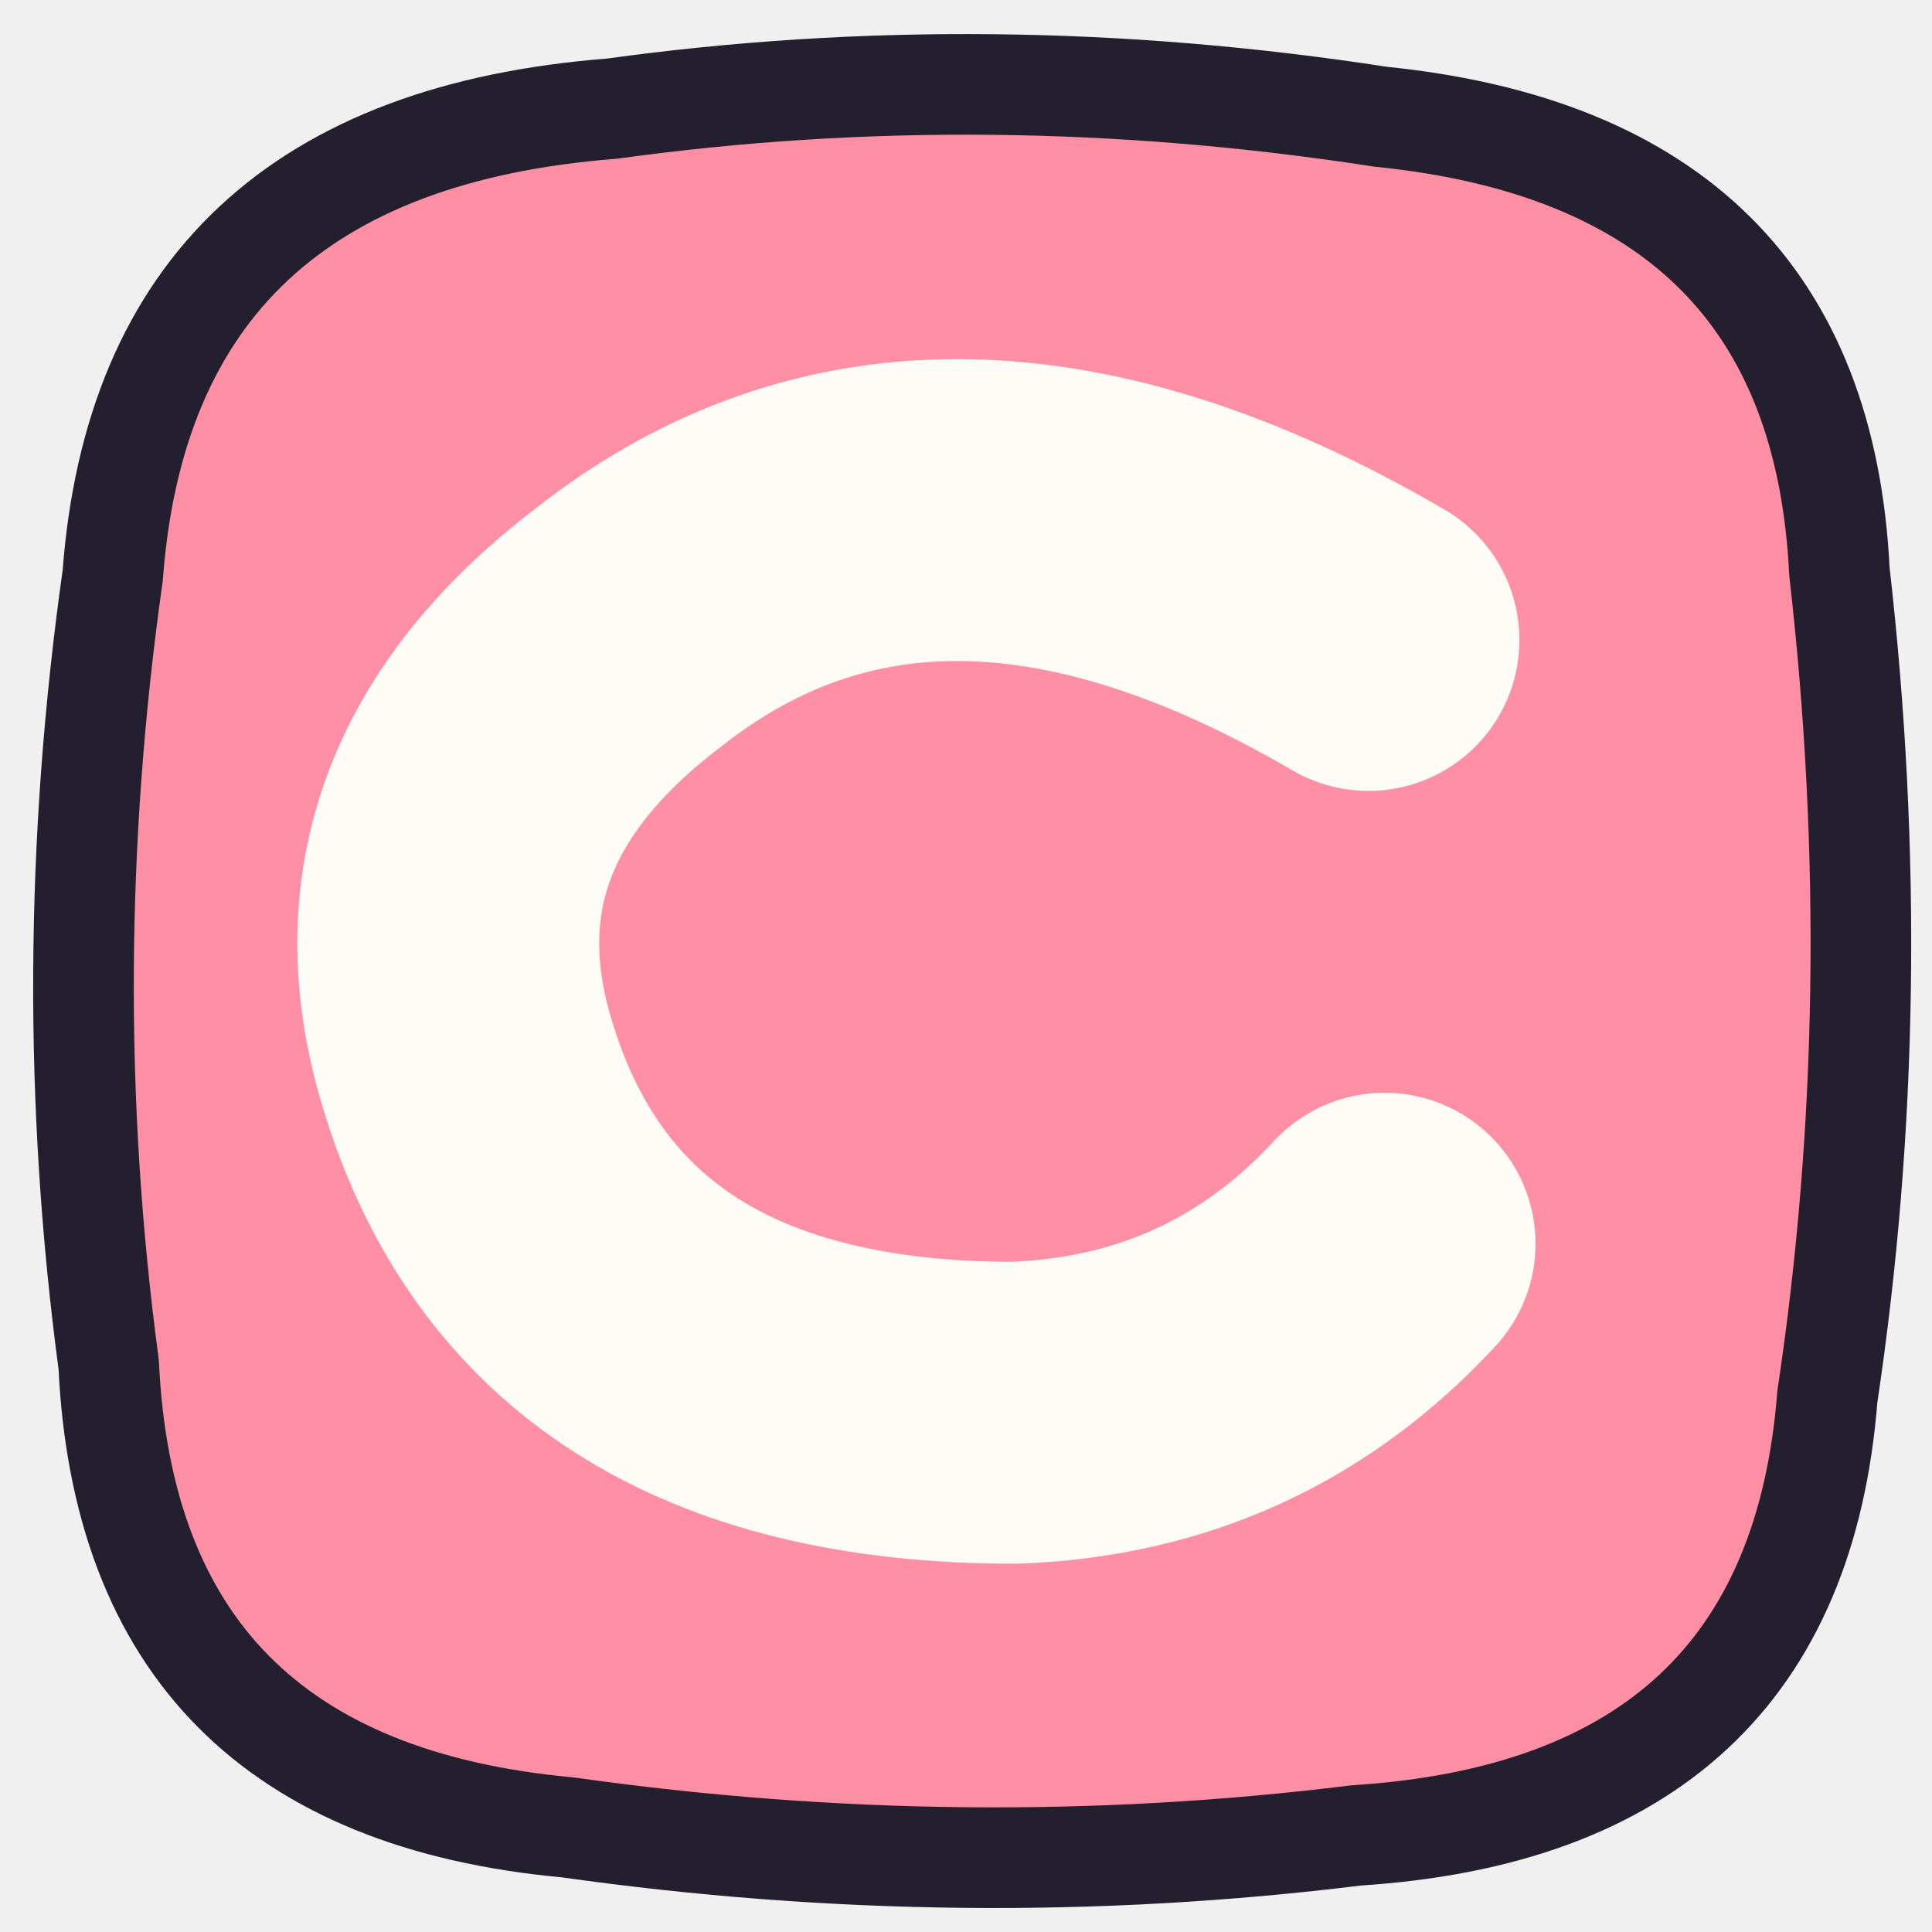
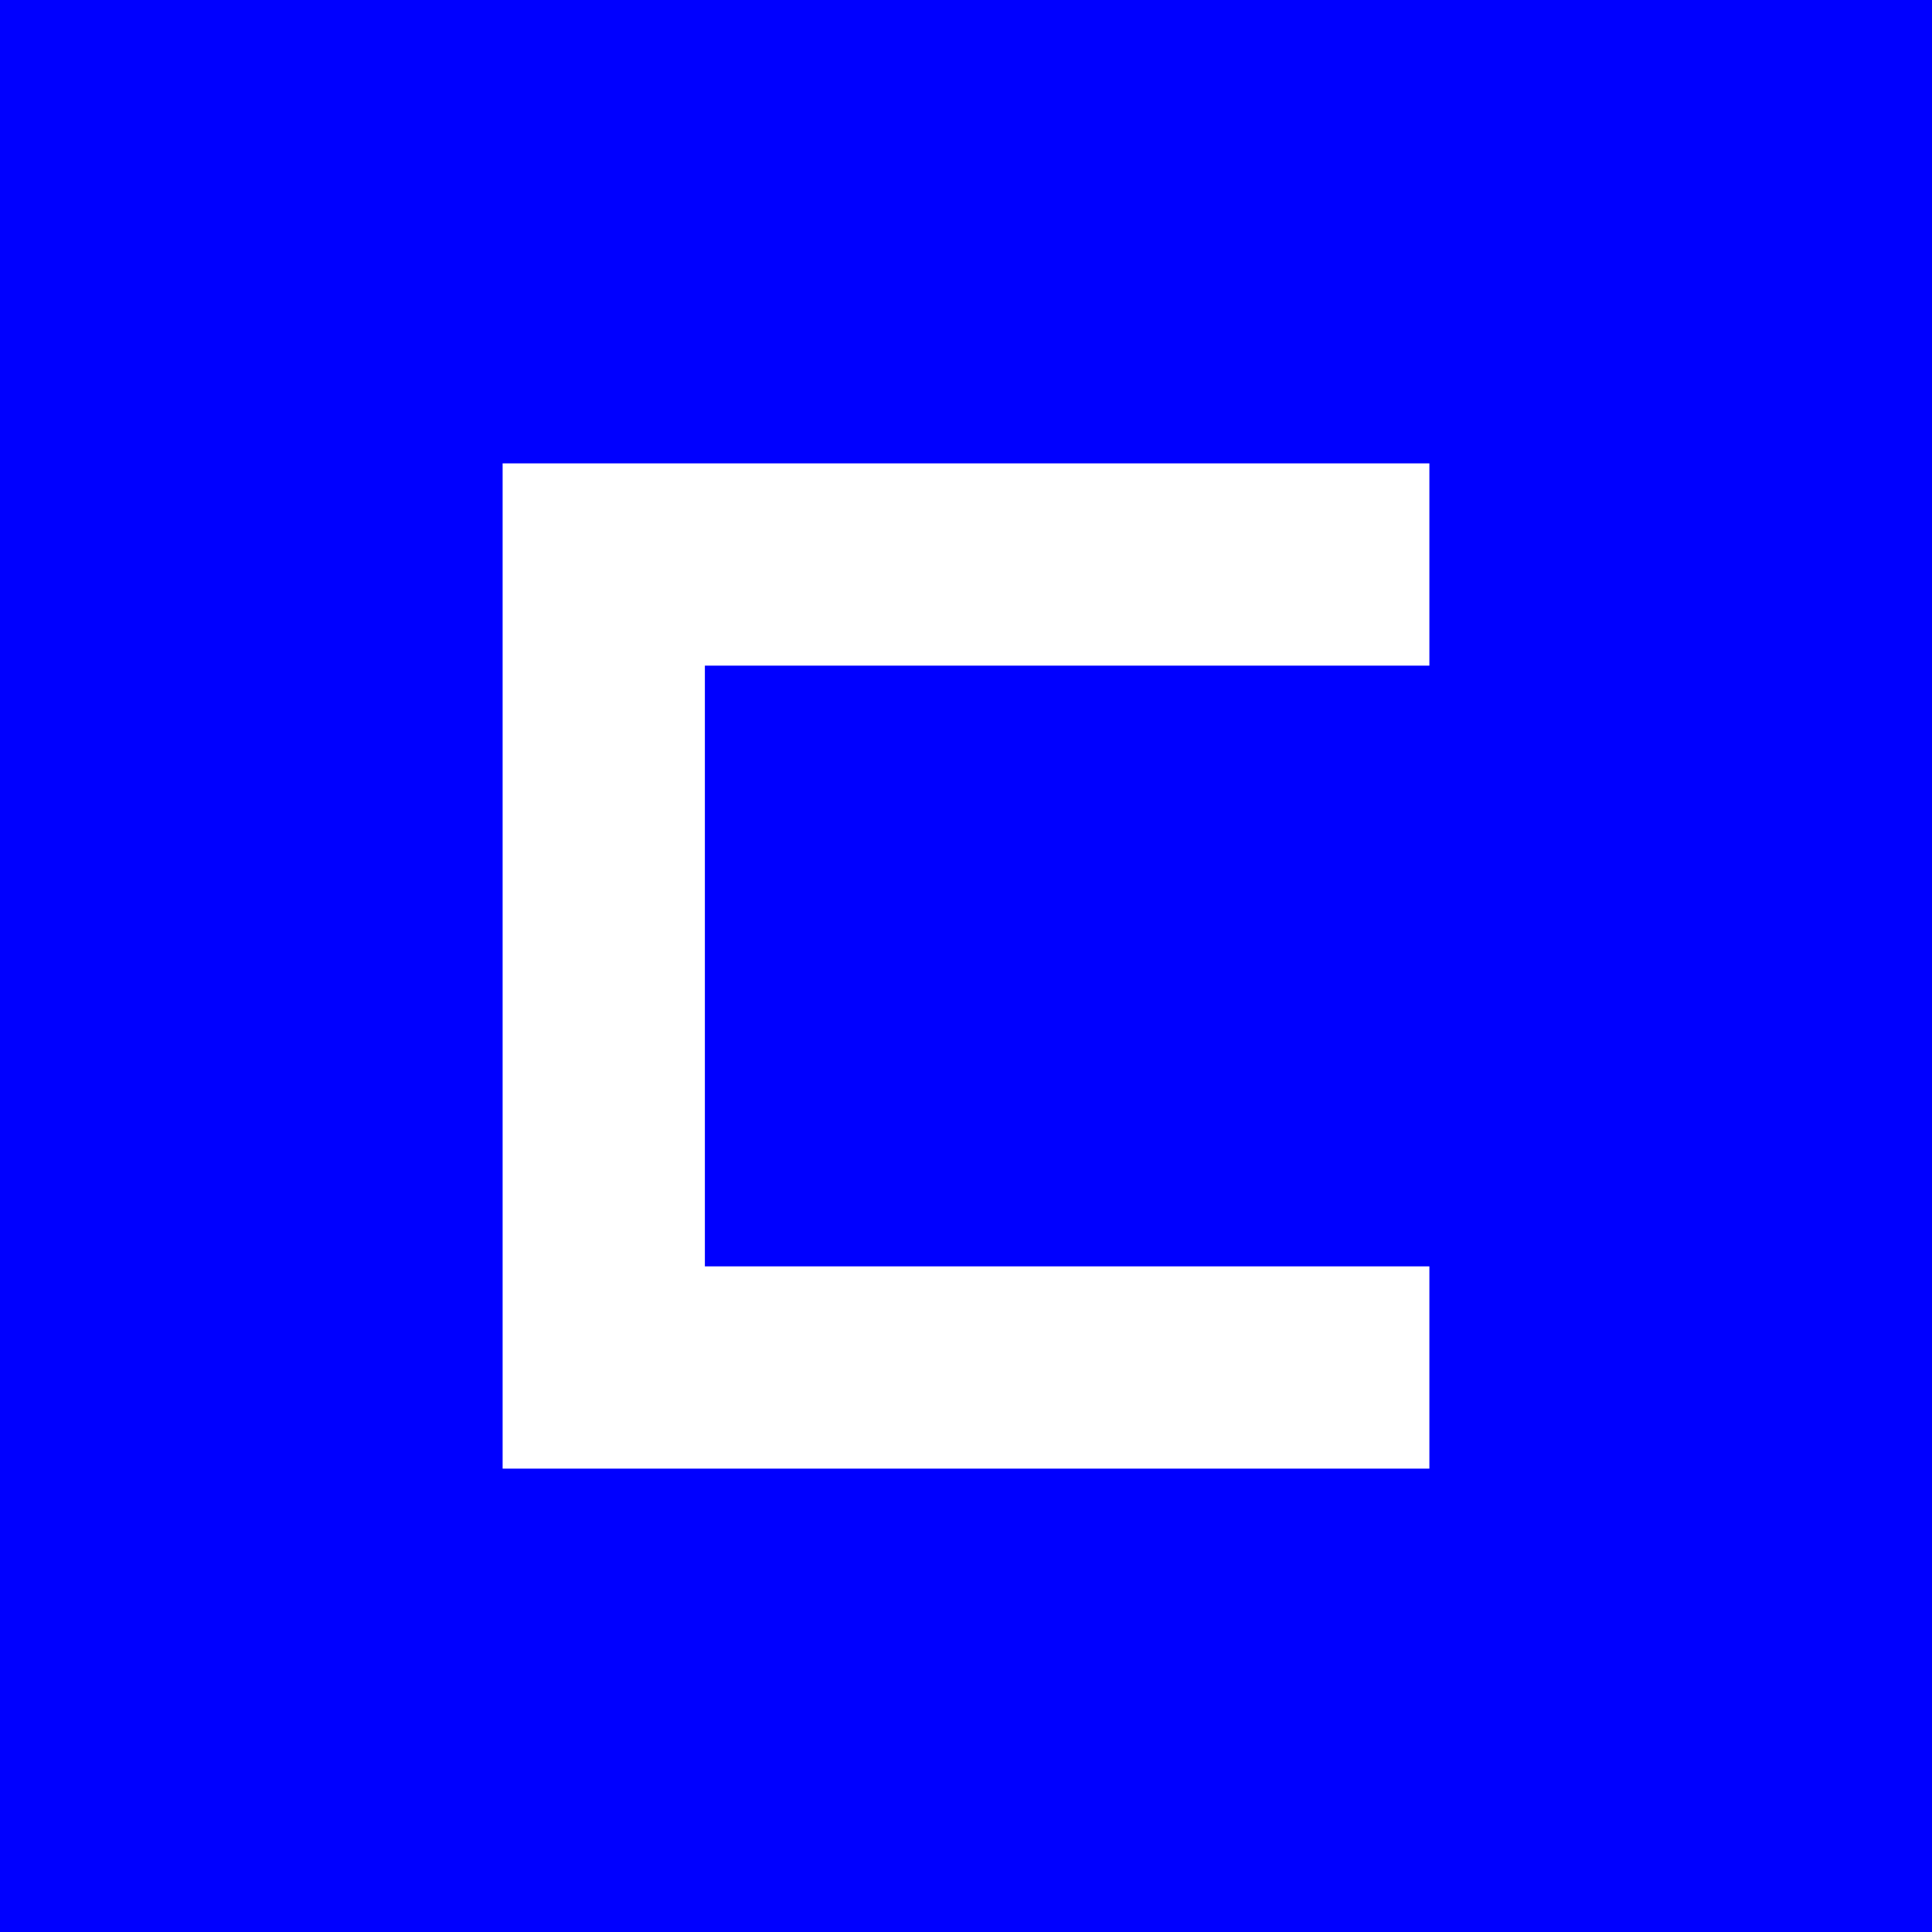
- <svg xmlns="http://www.w3.org/2000/svg" viewBox="0 0 48 48" width="48" height="48">
-   <path d="M15.2 2.7Q24.6 1.4 34.3 2.9Q45.2 4 45.7 14.2Q46.9 24.7 45.4 34.7Q44.6 44.9 33.7 45.6Q24 46.8 14.1 45.4Q3.2 44.4 2.7 33.9Q1.4 24.2 2.8 14.3Q3.6 3.6 15.2 2.7Z" fill="#FF8FA5" stroke="#241F2E" stroke-width="2.5" stroke-linejoin="round" />
-   <path d="M34 15.9Q23.2 9.6 15.6 15.6Q9.7 20.1 11.6 26.4Q14.2 35.1 25.2 35.1Q30.7 34.9 34.4 30.9" fill="none" stroke="#FFFCF7" stroke-width="7.5" stroke-linecap="round" stroke-linejoin="round" />
+ <svg xmlns="http://www.w3.org/2000/svg" viewBox="0 0 64 64" width="64" height="64">
+   <rect width="64" height="64" fill="#0000FF" />
+   <path d="M44 18.7H20v26.6h24" fill="none" stroke="#FFFFFF" stroke-width="6.7" stroke-linecap="square" />
</svg>
